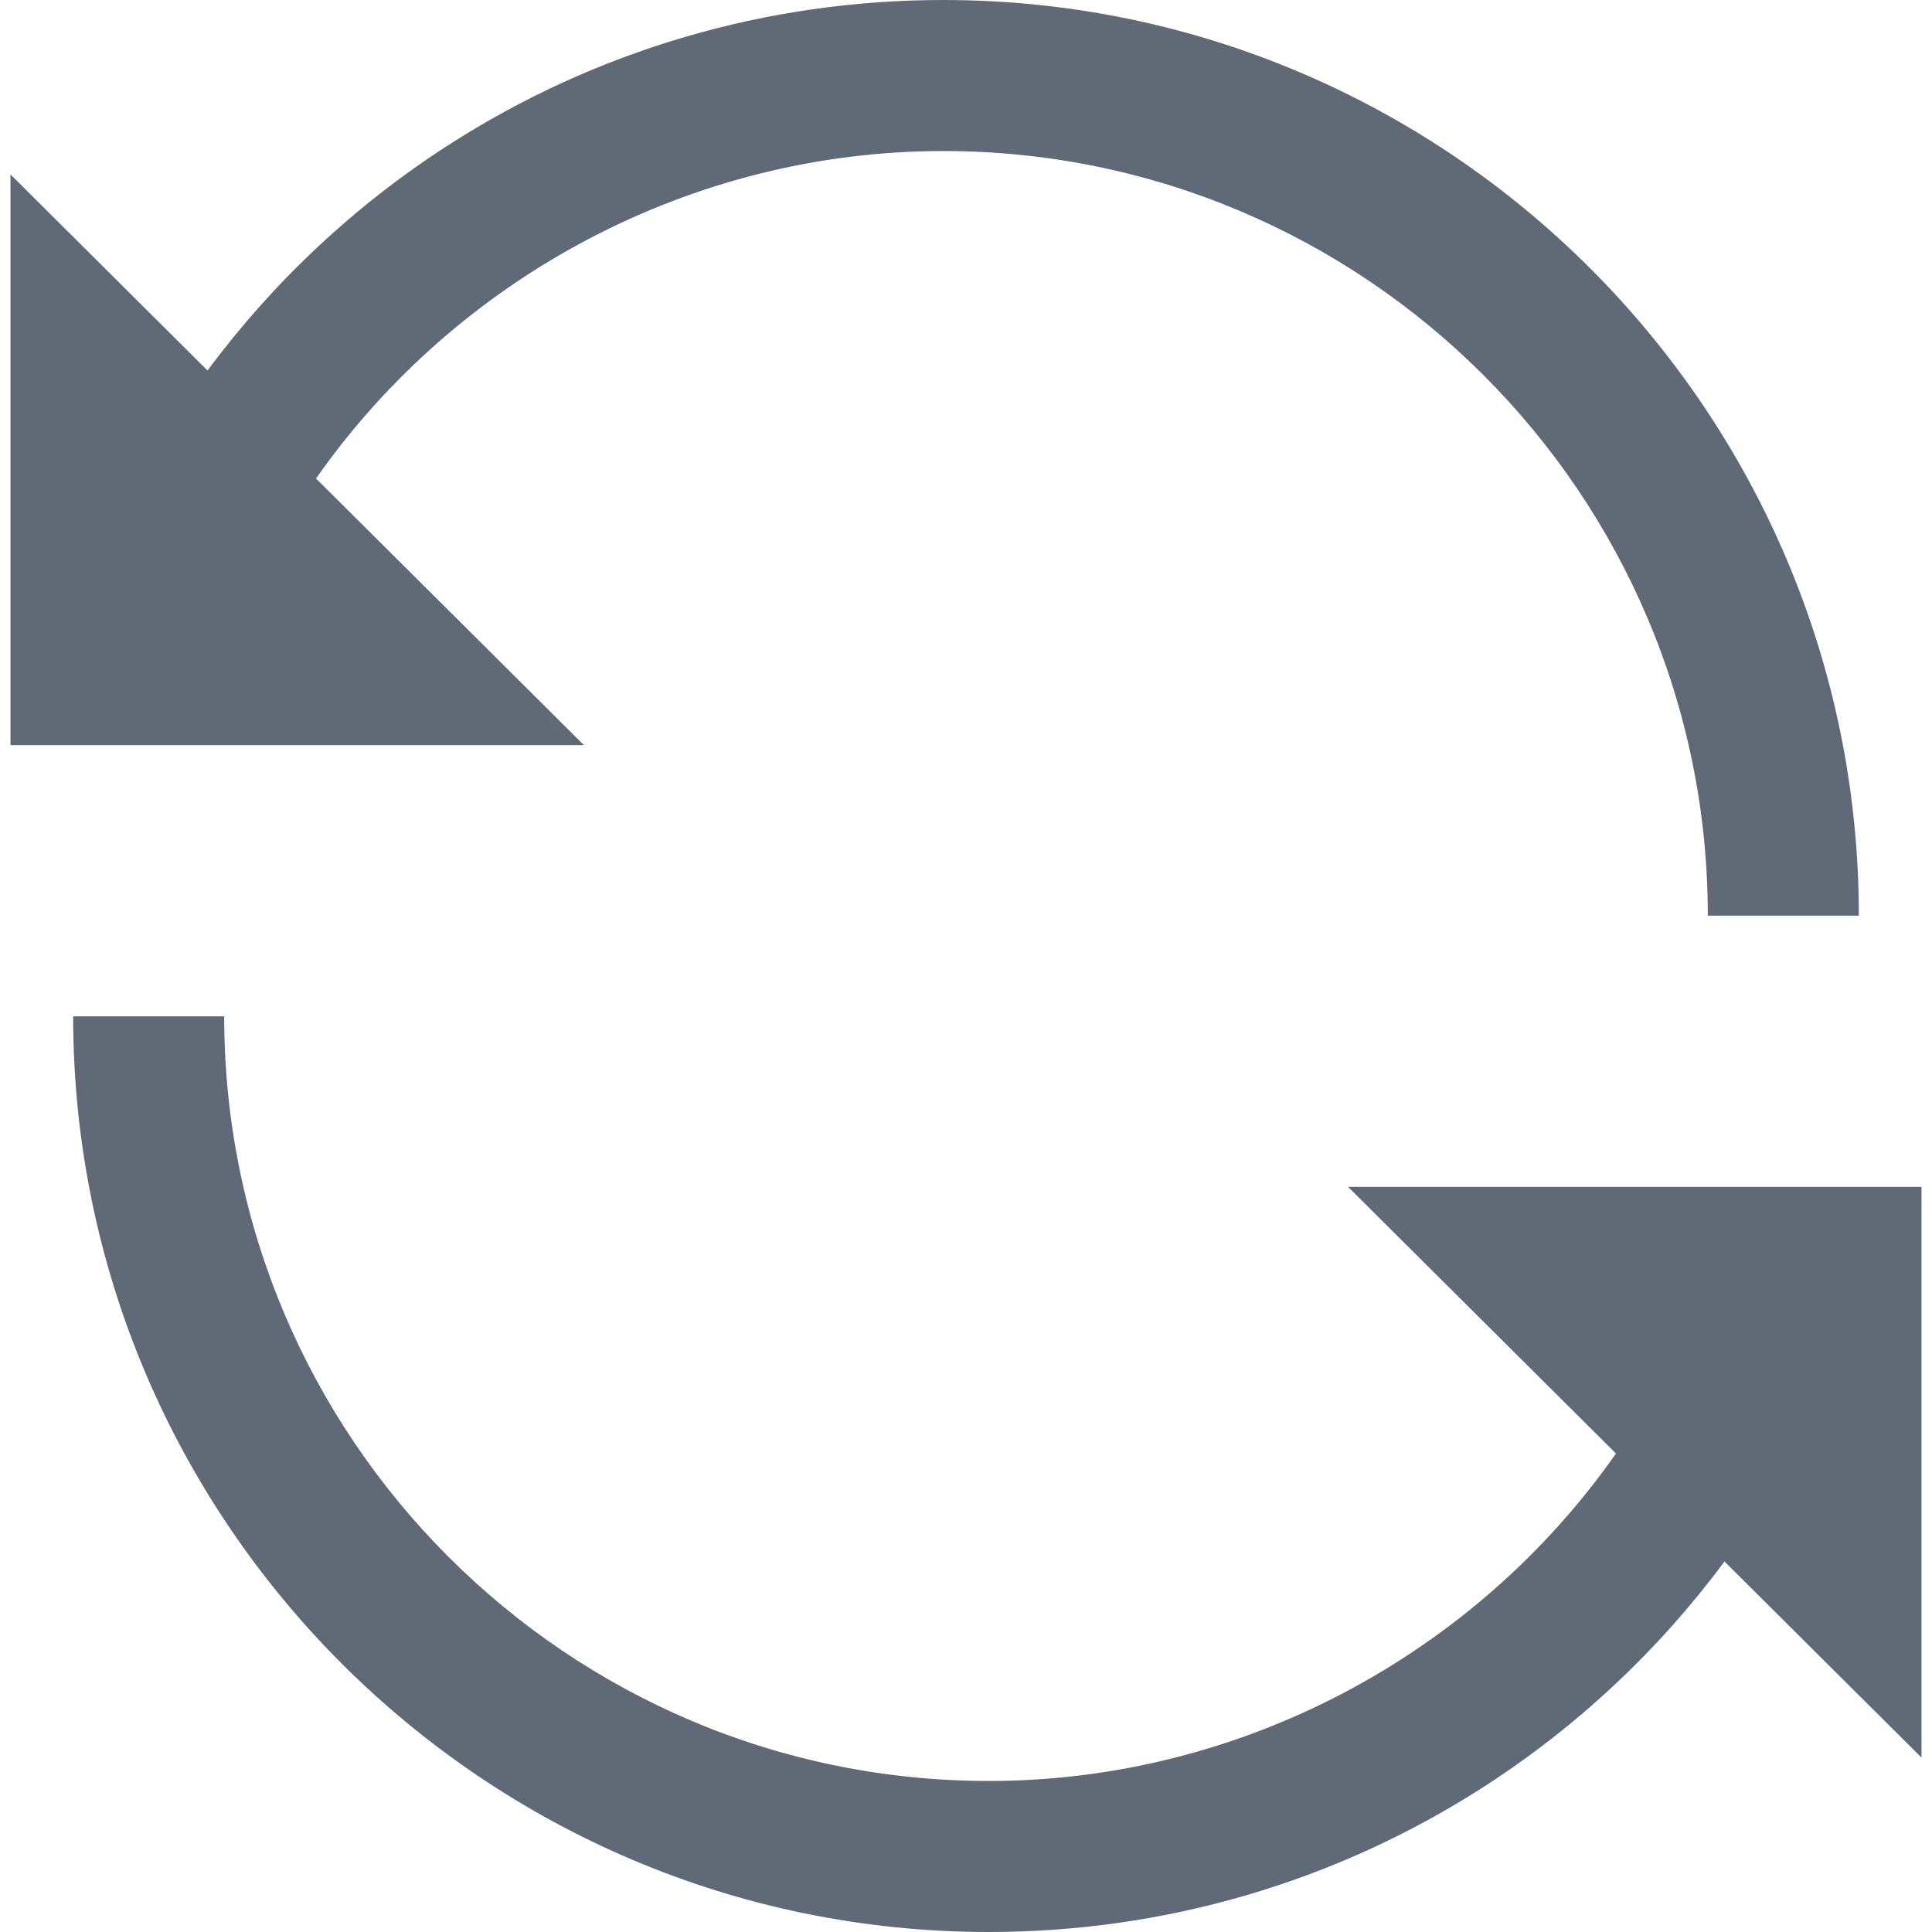
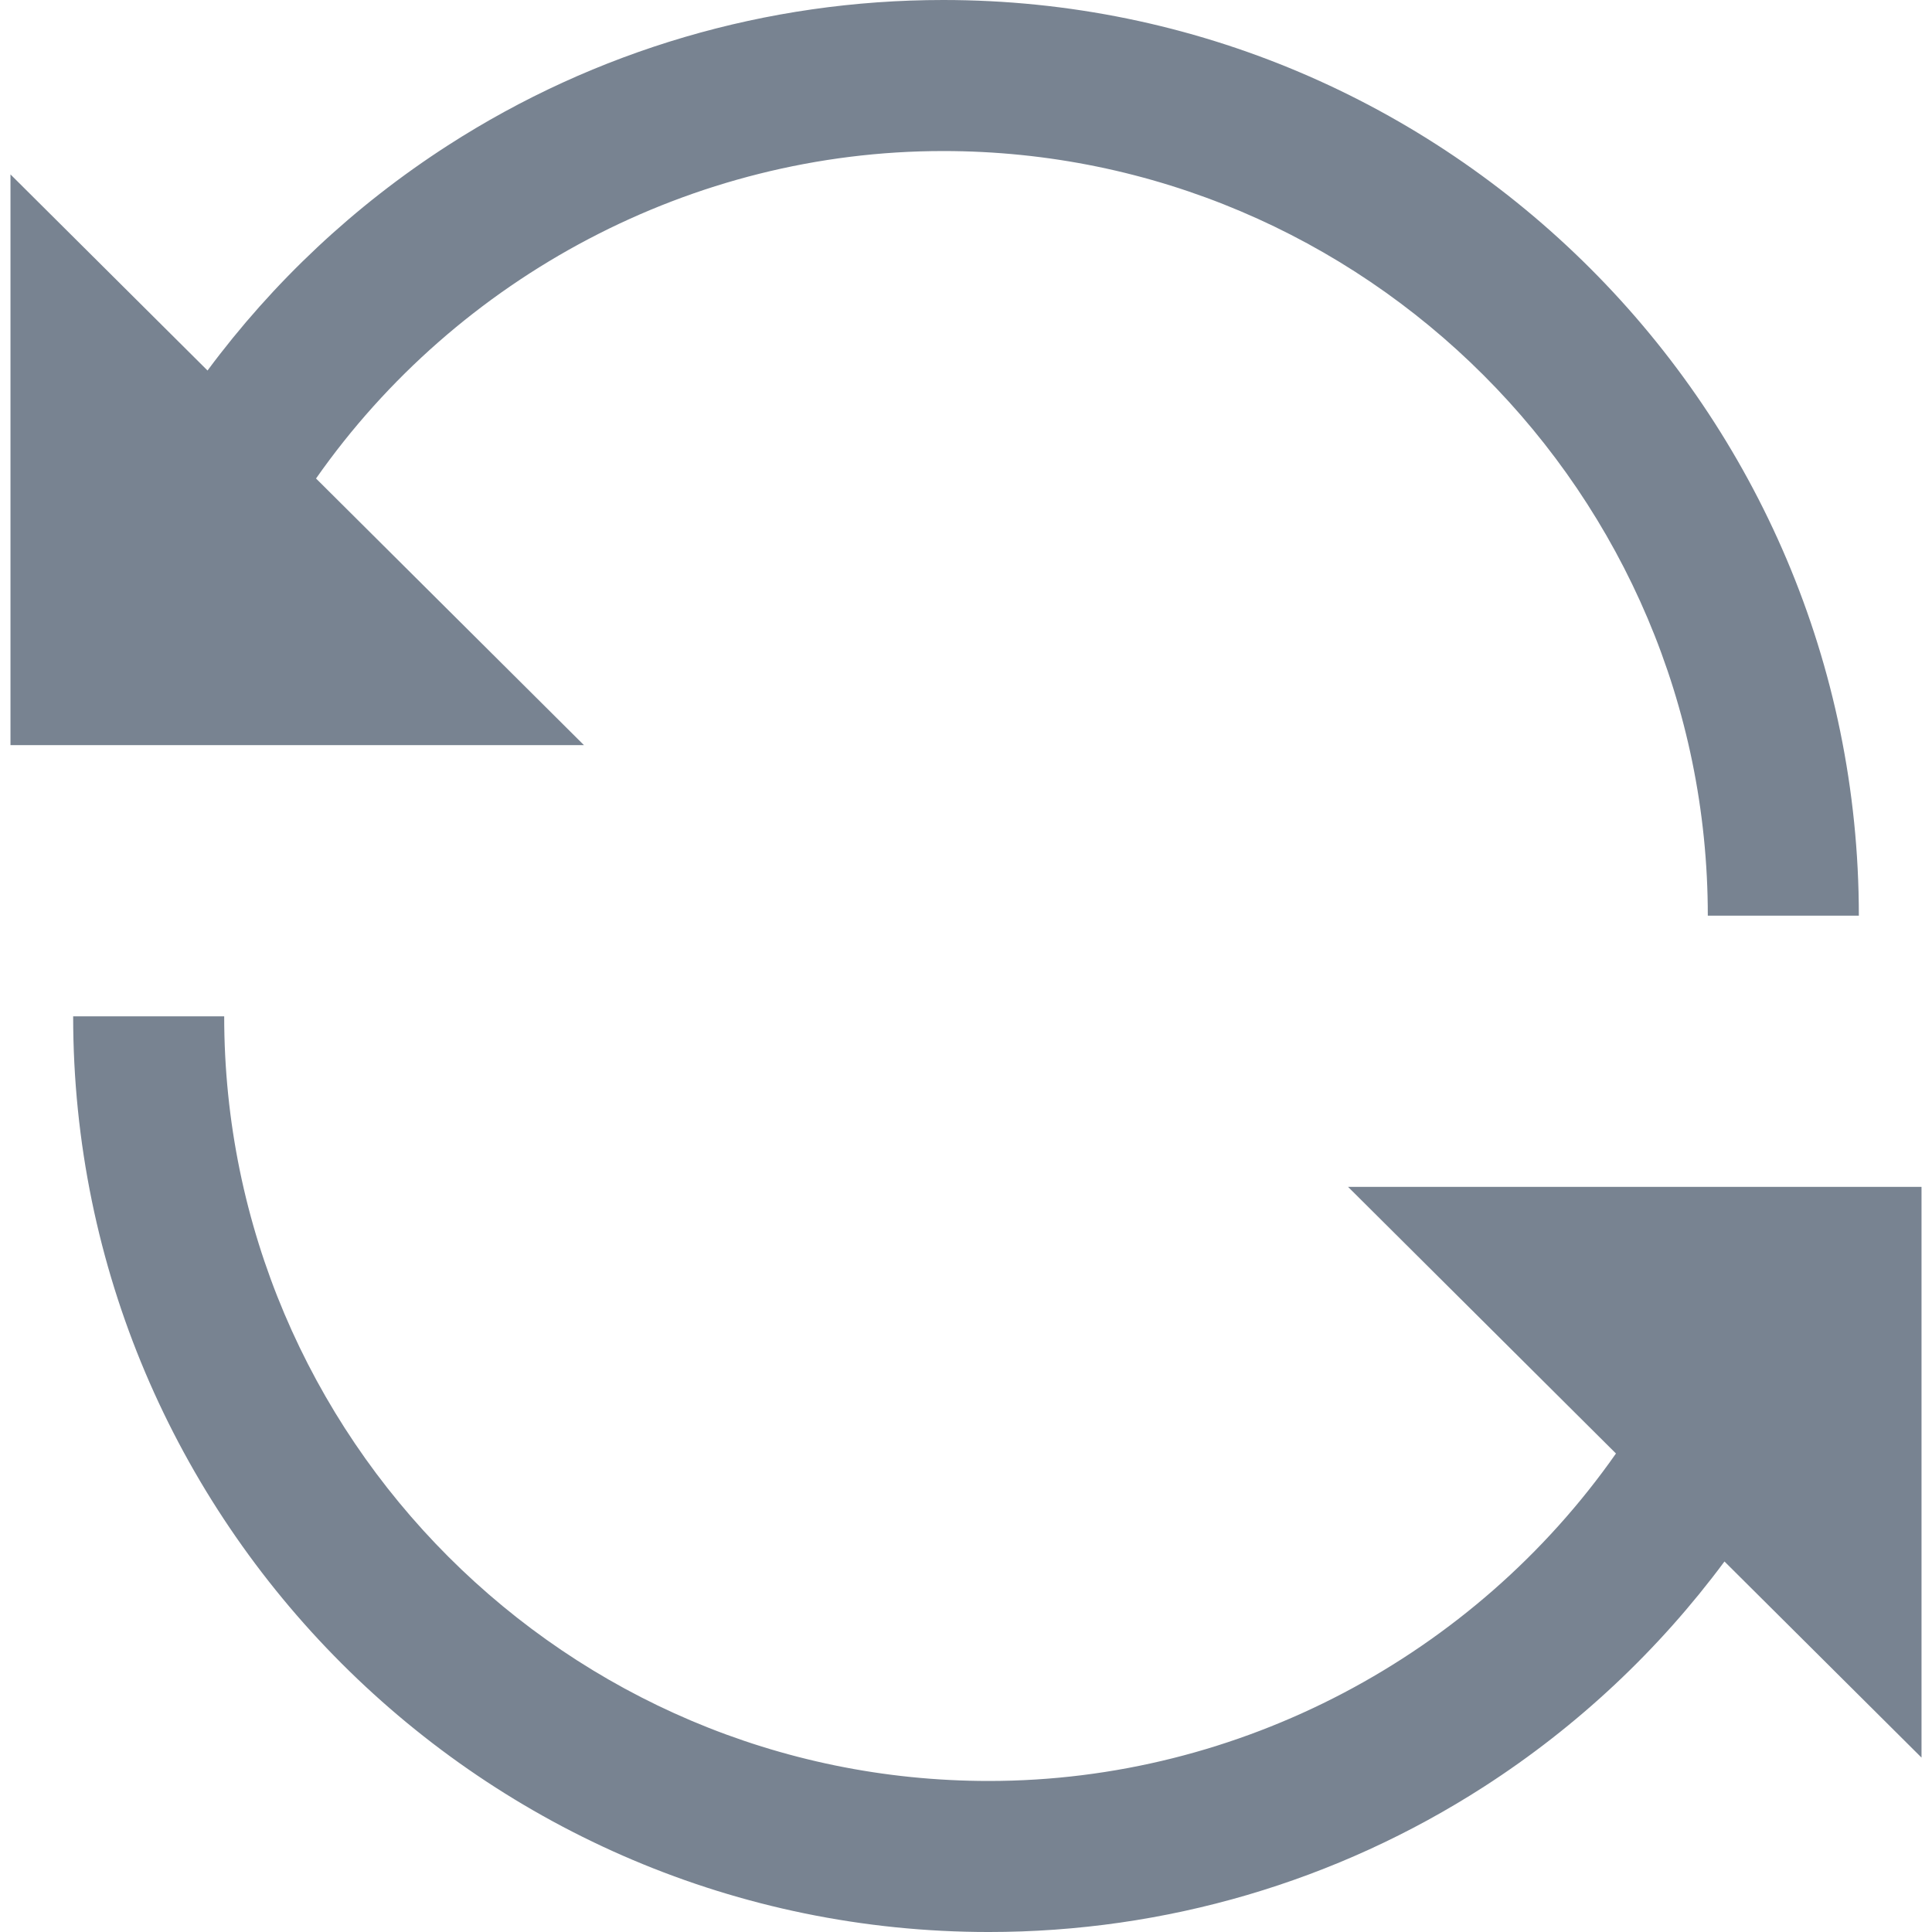
- <svg xmlns="http://www.w3.org/2000/svg" fill="#606A76" height="800px" width="800px" version="1.1" id="Layer_1" viewBox="0 0 383.748 383.748" xml:space="preserve">
+ <svg xmlns="http://www.w3.org/2000/svg" fill="#788391" height="800px" width="800px" version="1.1" id="Layer_1" viewBox="0 0 383.748 383.748" xml:space="preserve">
  <g>
    <path d="M62.772,95.042C90.904,54.899,137.496,30,187.343,30c83.743,0,151.874,68.13,151.874,151.874h30   C369.217,81.588,287.629,0,187.343,0c-35.038,0-69.061,9.989-98.391,28.888C70.368,40.862,54.245,56.032,41.221,73.593   L2.081,34.641v113.365h113.91L62.772,95.042z" />
    <path d="M381.667,235.742h-113.91l53.219,52.965c-28.132,40.142-74.724,65.042-124.571,65.042   c-83.744,0-151.874-68.13-151.874-151.874h-30c0,100.286,81.588,181.874,181.874,181.874c35.038,0,69.062-9.989,98.391-28.888   c18.584-11.975,34.707-27.145,47.731-44.706l39.139,38.952V235.742z" />
  </g>
</svg>
